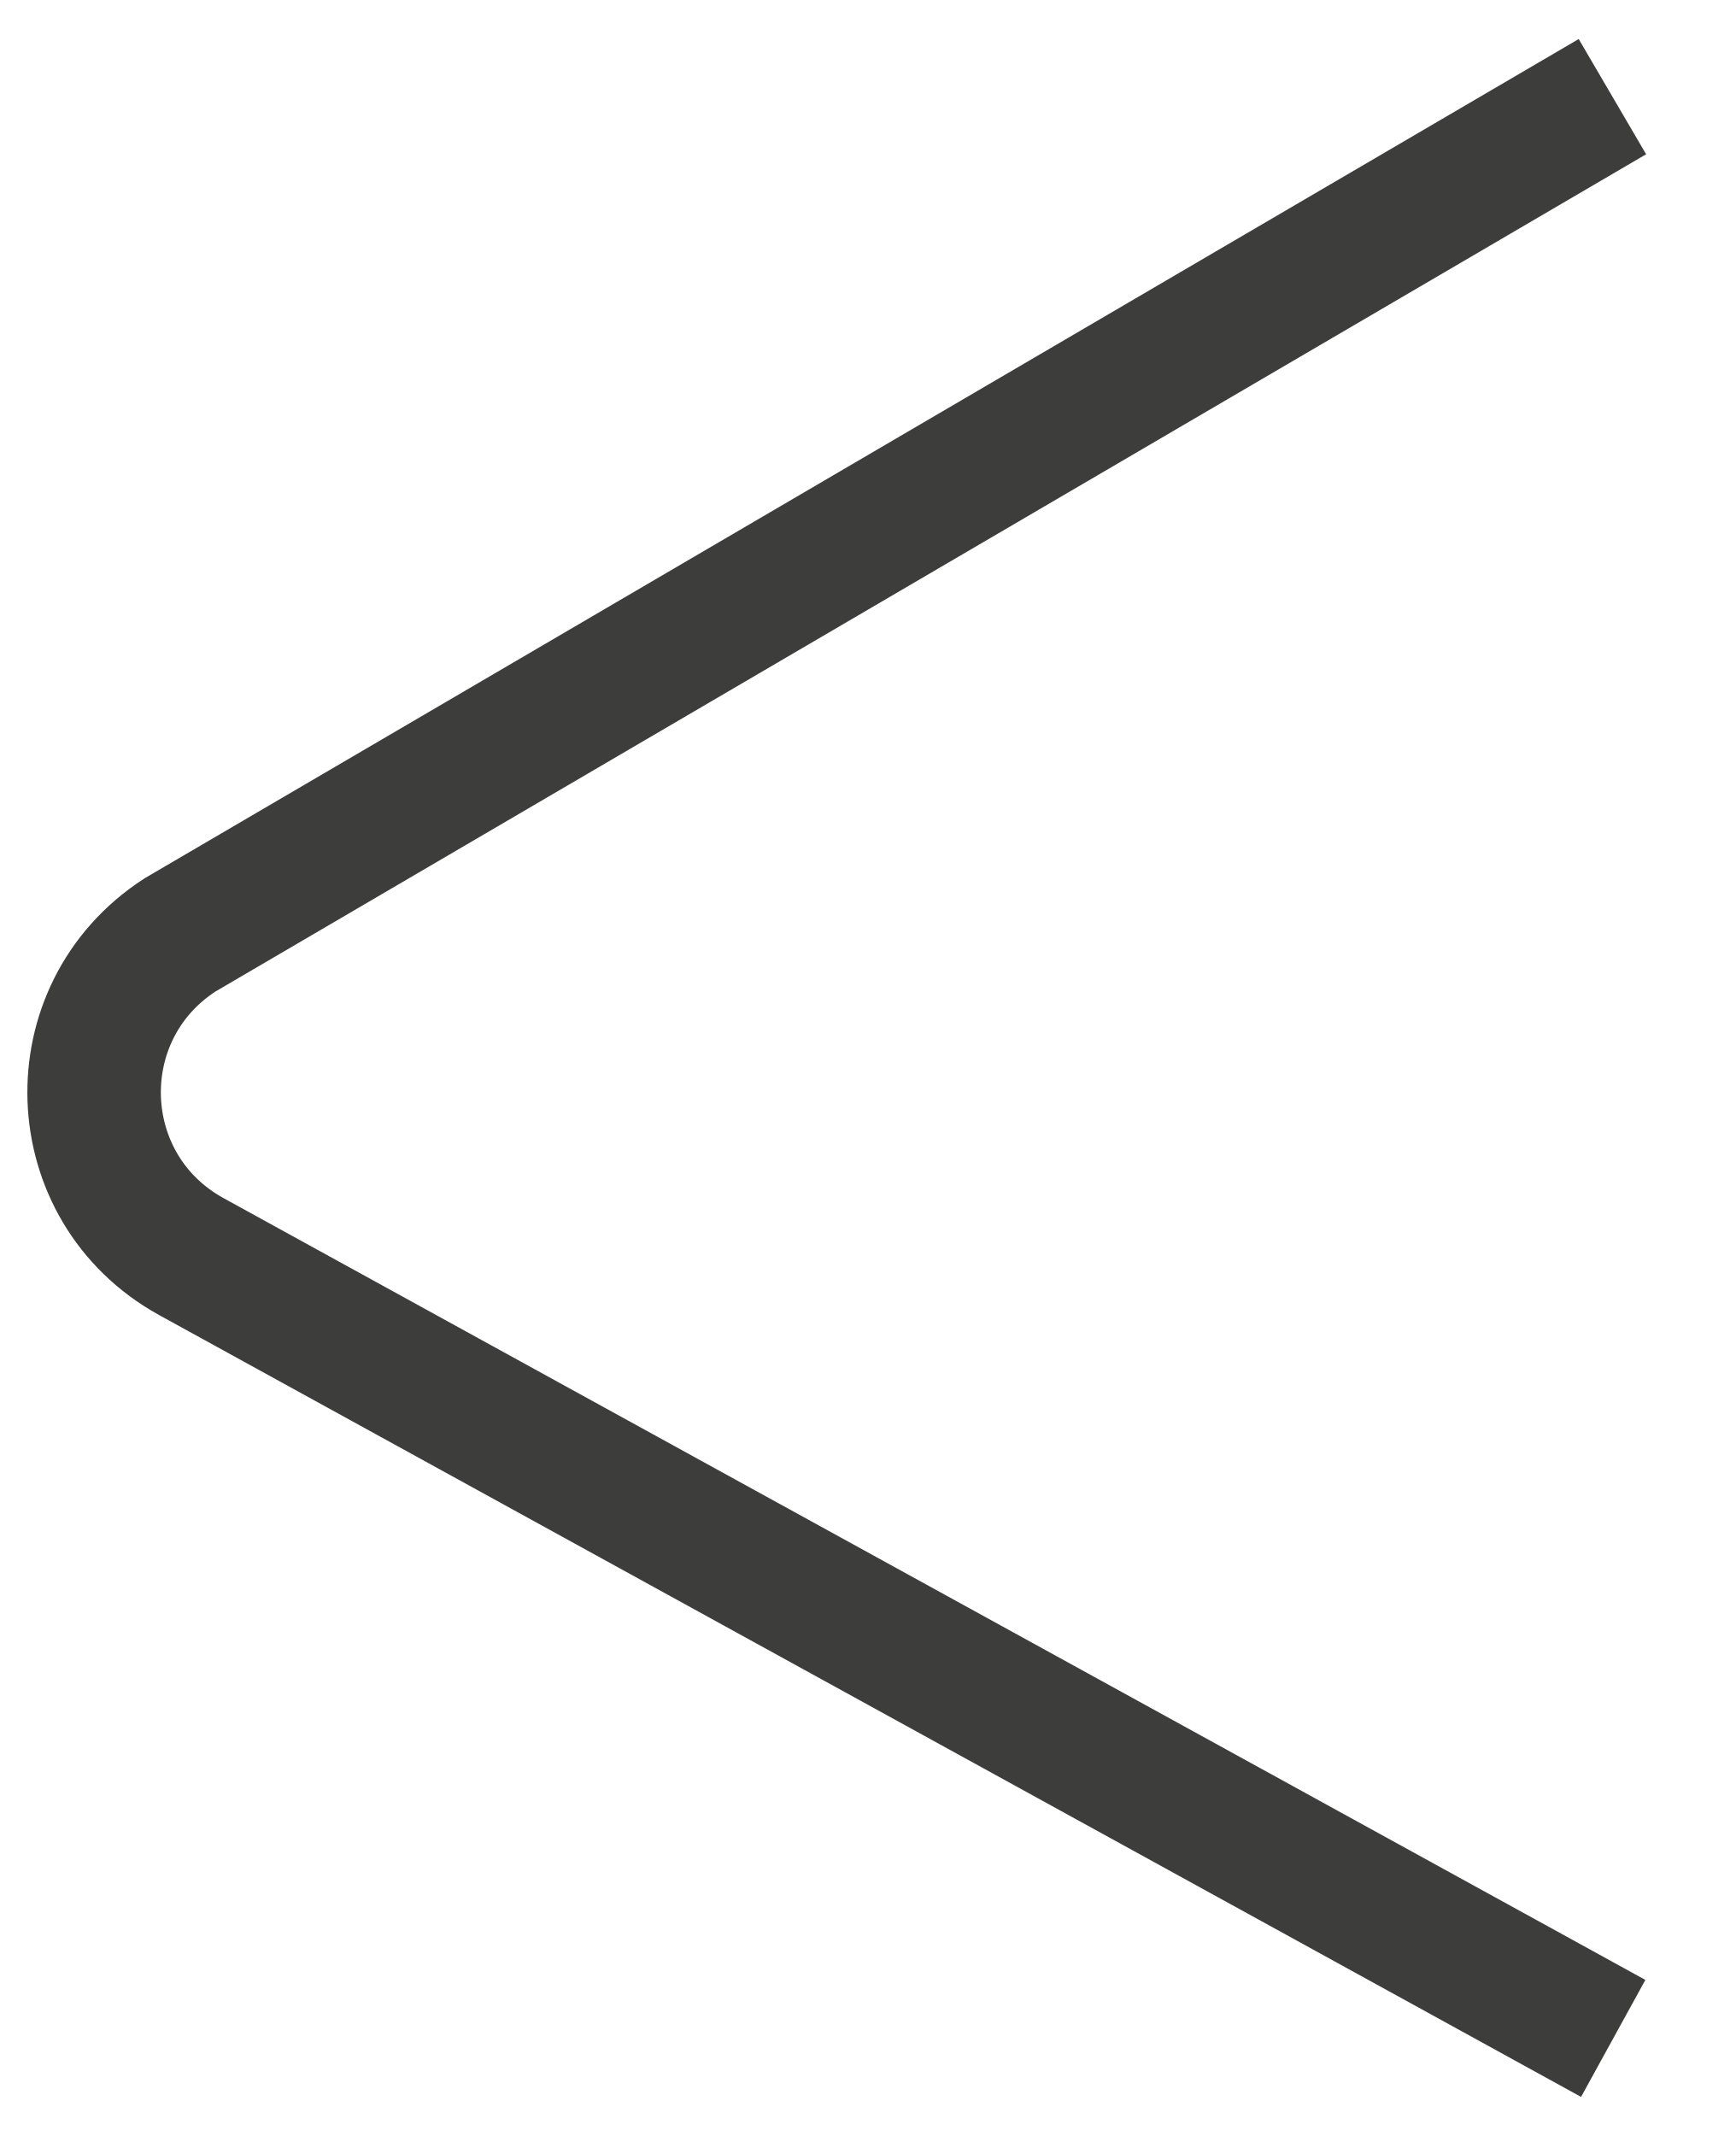
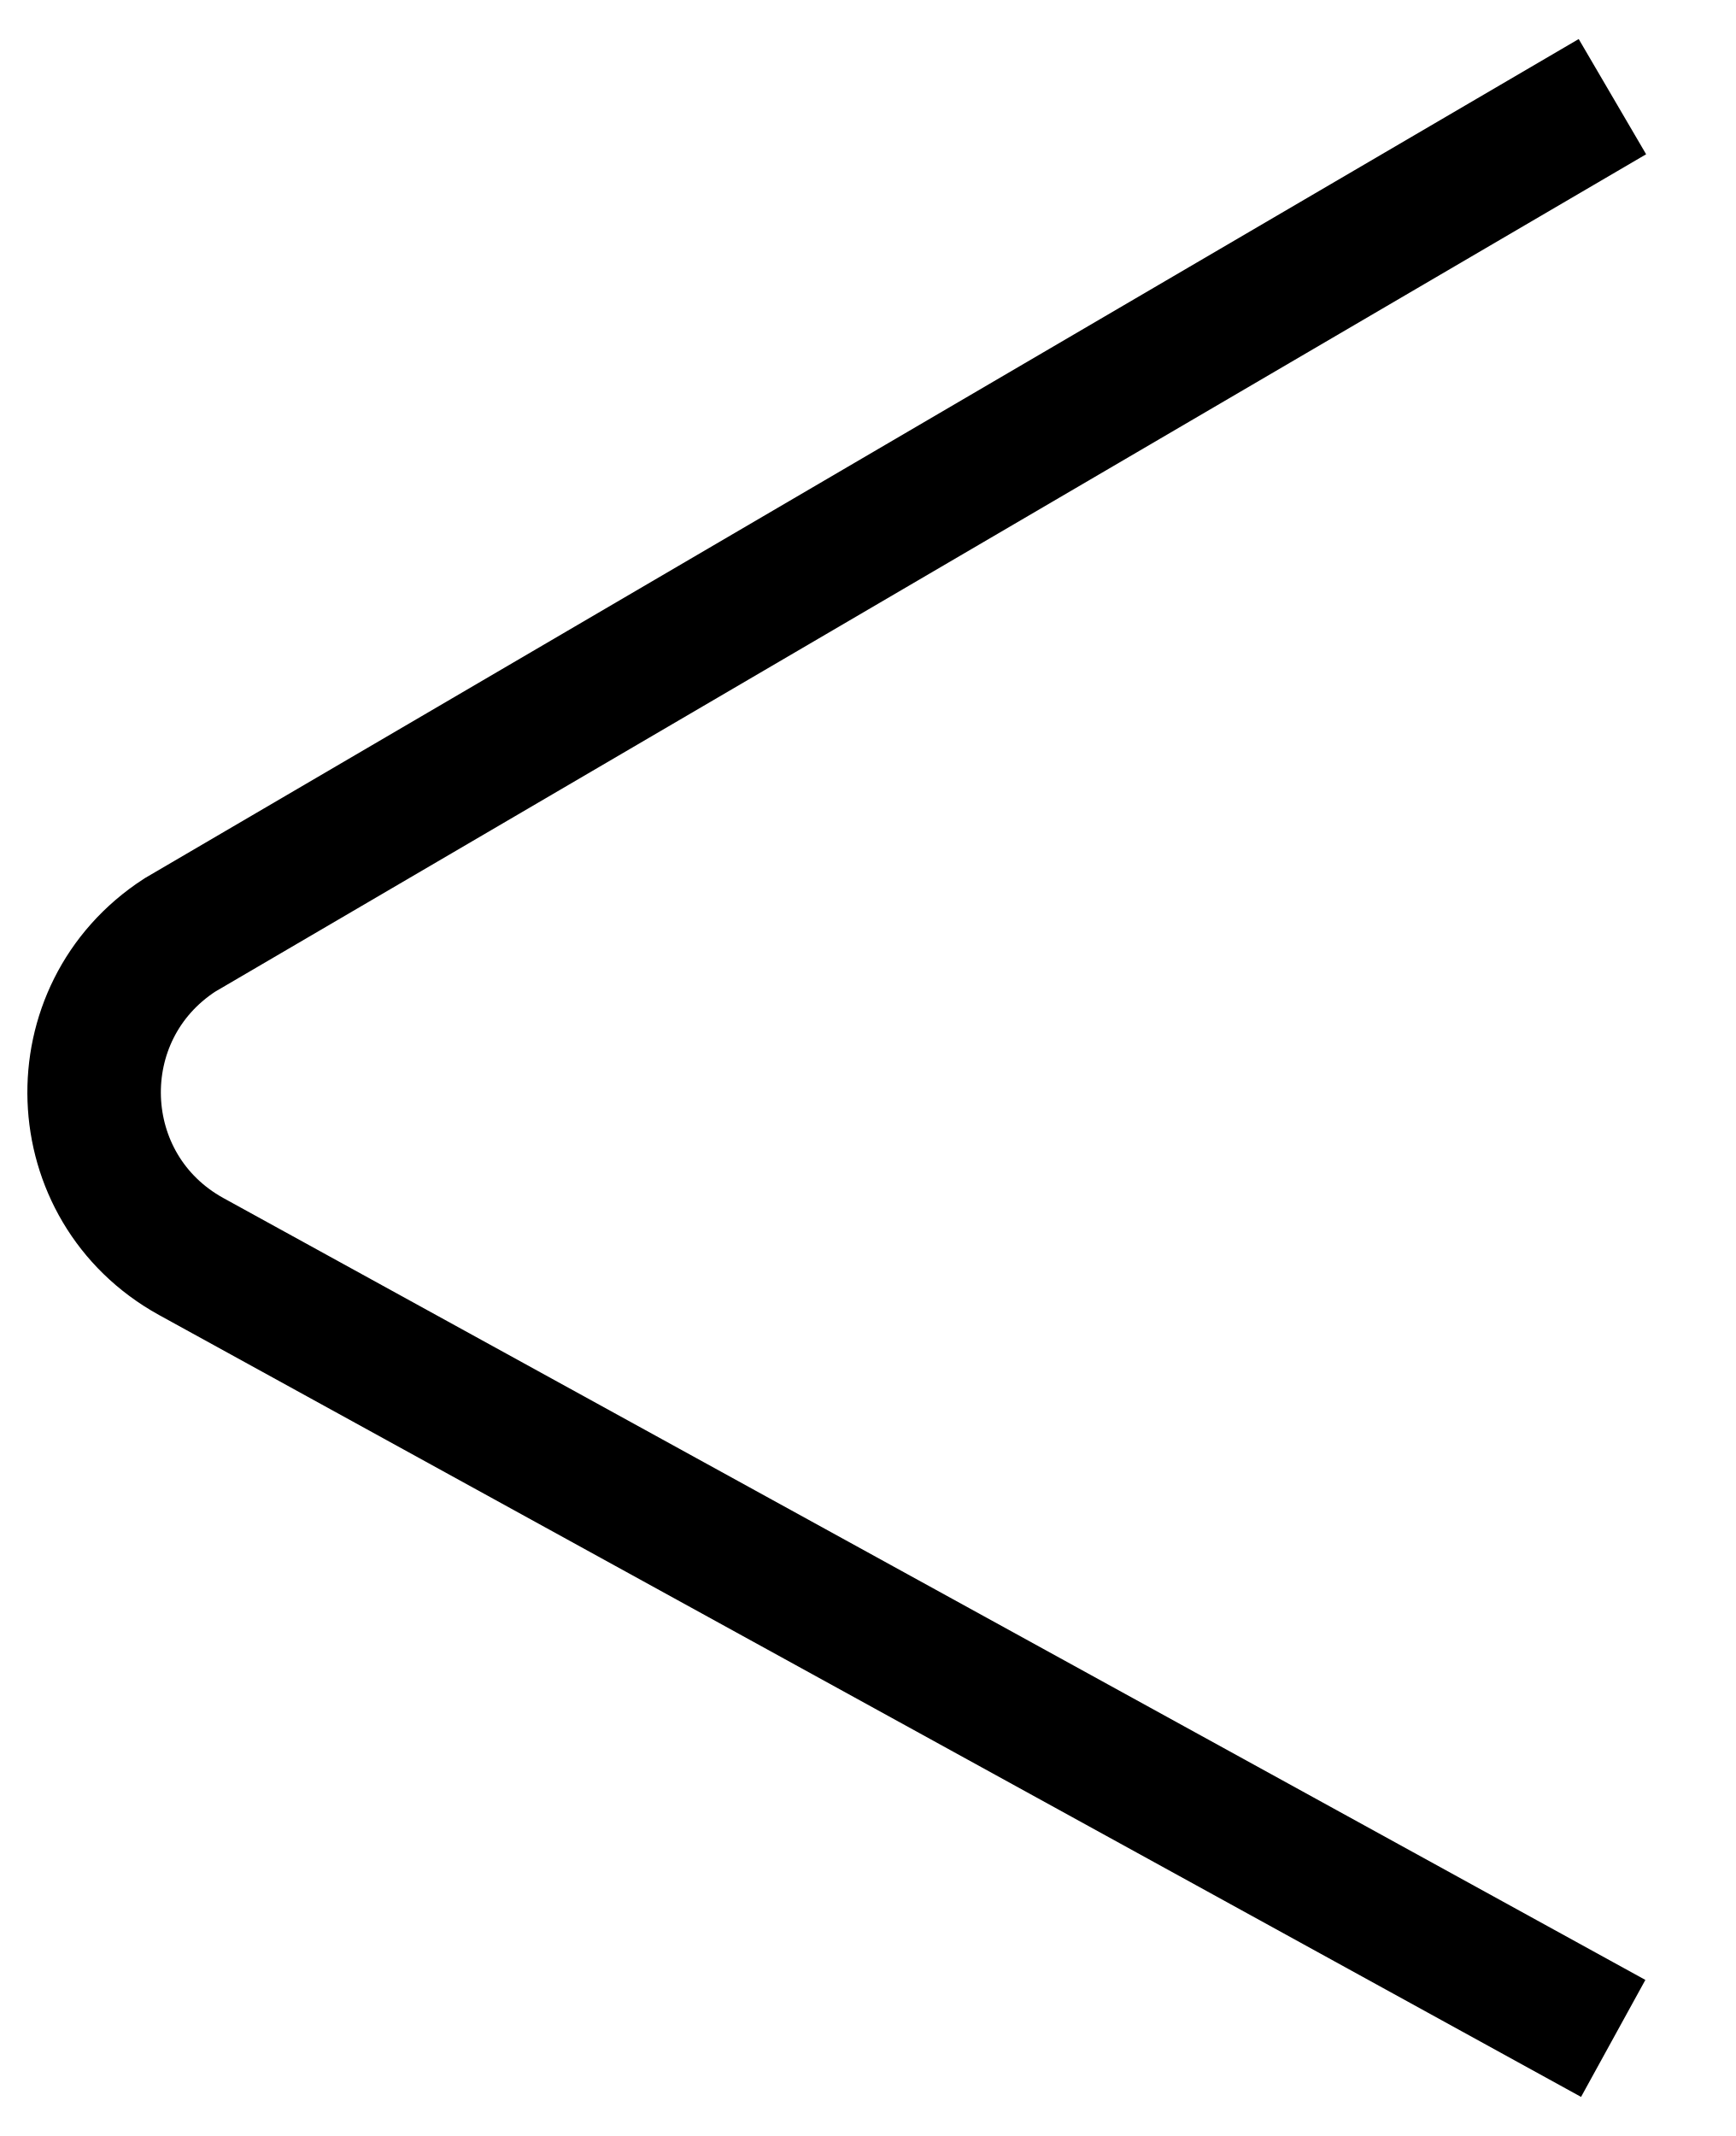
<svg xmlns="http://www.w3.org/2000/svg" width="13" height="16" viewBox="0 0 13 16" fill="none">
-   <path d="M12.079 0.724L1.347 7.004C0.455 7.583 0.501 8.898 1.432 9.412L12.085 15.269" stroke="#3D3D3B" stroke-miterlimit="10" />
+   <path d="M12.079 0.724L1.347 7.004C0.455 7.583 0.501 8.898 1.432 9.412L12.085 15.269" stroke="black" stroke-miterlimit="10" />
</svg>
